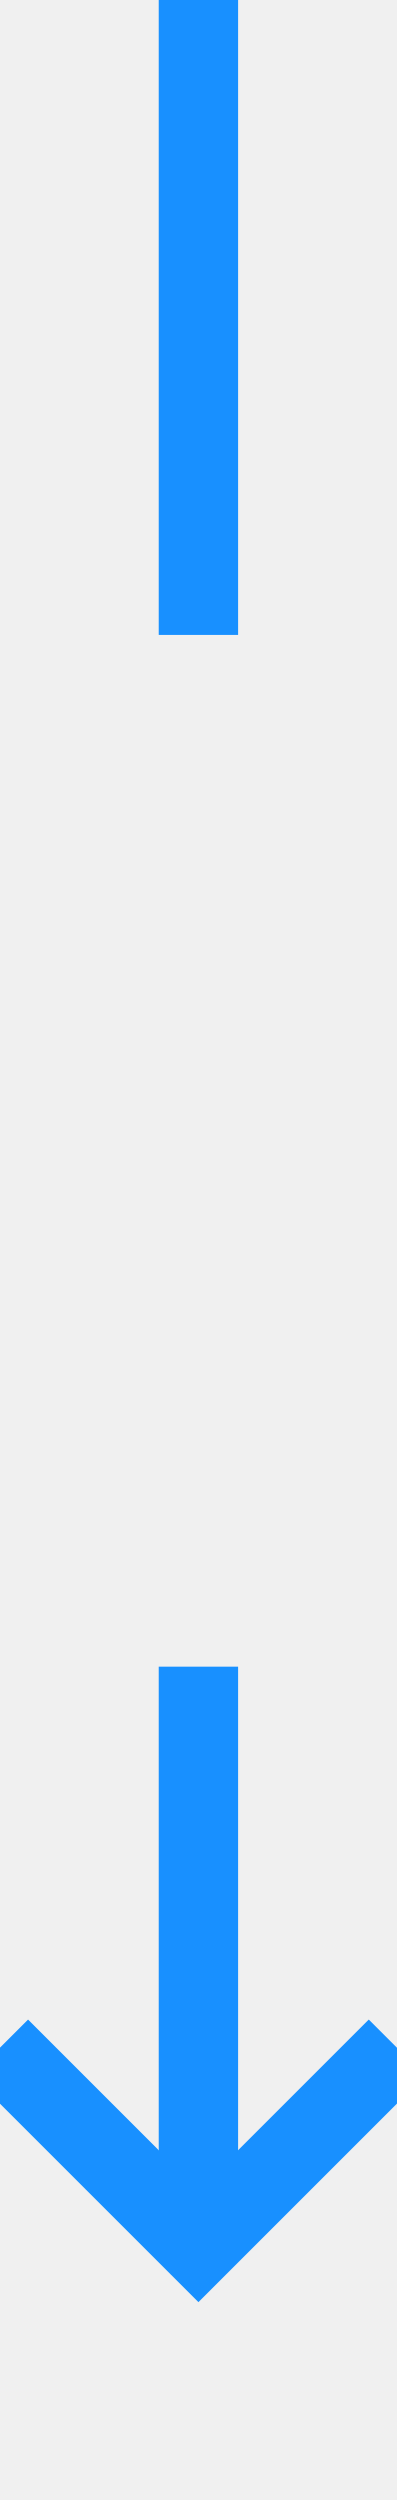
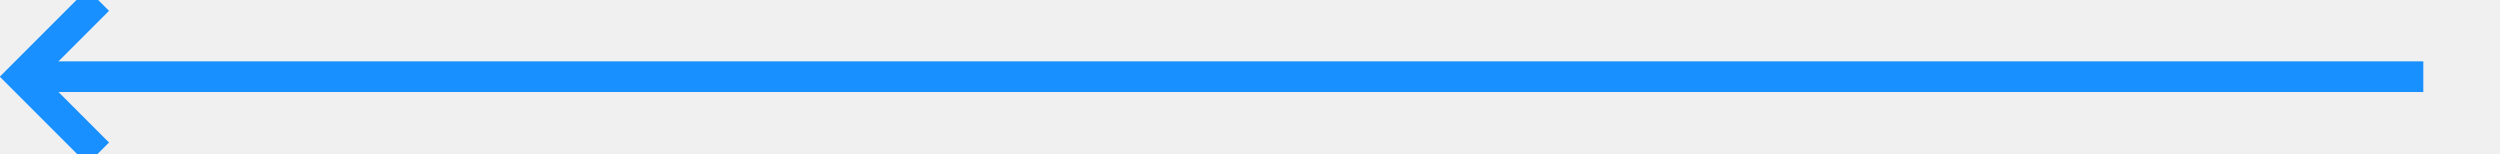
- <svg xmlns="http://www.w3.org/2000/svg" version="1.1" width="10px" height="63px" preserveAspectRatio="xMidYMin meet" viewBox="778 764  8 63">
-   <defs>
-     <mask fill="white" id="clip4">
-       <path d="M 768.5 780  L 795.5 780  L 795.5 806  L 768.5 806  Z M 768.5 764  L 795.5 764  L 795.5 832  L 768.5 832  Z " fill-rule="evenodd" />
-     </mask>
-   </defs>
-   <path d="M 782 780  L 782 764  M 782 806  L 782 820  " stroke-width="2" stroke="#1890ff" fill="none" />
-   <path d="M 786.293 814.893  L 782 819.186  L 777.707 814.893  L 776.293 816.307  L 781.293 821.307  L 782 822.014  L 782.707 821.307  L 787.707 816.307  L 786.293 814.893  Z " fill-rule="nonzero" fill="#1890ff" stroke="none" mask="url(#clip4)" />
+ <svg xmlns="http://www.w3.org/2000/svg" version="1.1" width="163px" height="10px" preserveAspectRatio="xMinYMid meet" viewBox="241 591  163 8">
+   <path d="M 399 595  L 243 595  " stroke-width="2" stroke="#1890ff" fill="none" />
+   <path d="M 248.107 599.293  L 243.814 595  L 248.107 590.707  L 246.693 589.293  L 241.693 594.293  L 240.986 595  L 241.693 595.707  L 246.693 600.707  L 248.107 599.293  Z " fill-rule="nonzero" fill="#1890ff" stroke="none" />
</svg>
